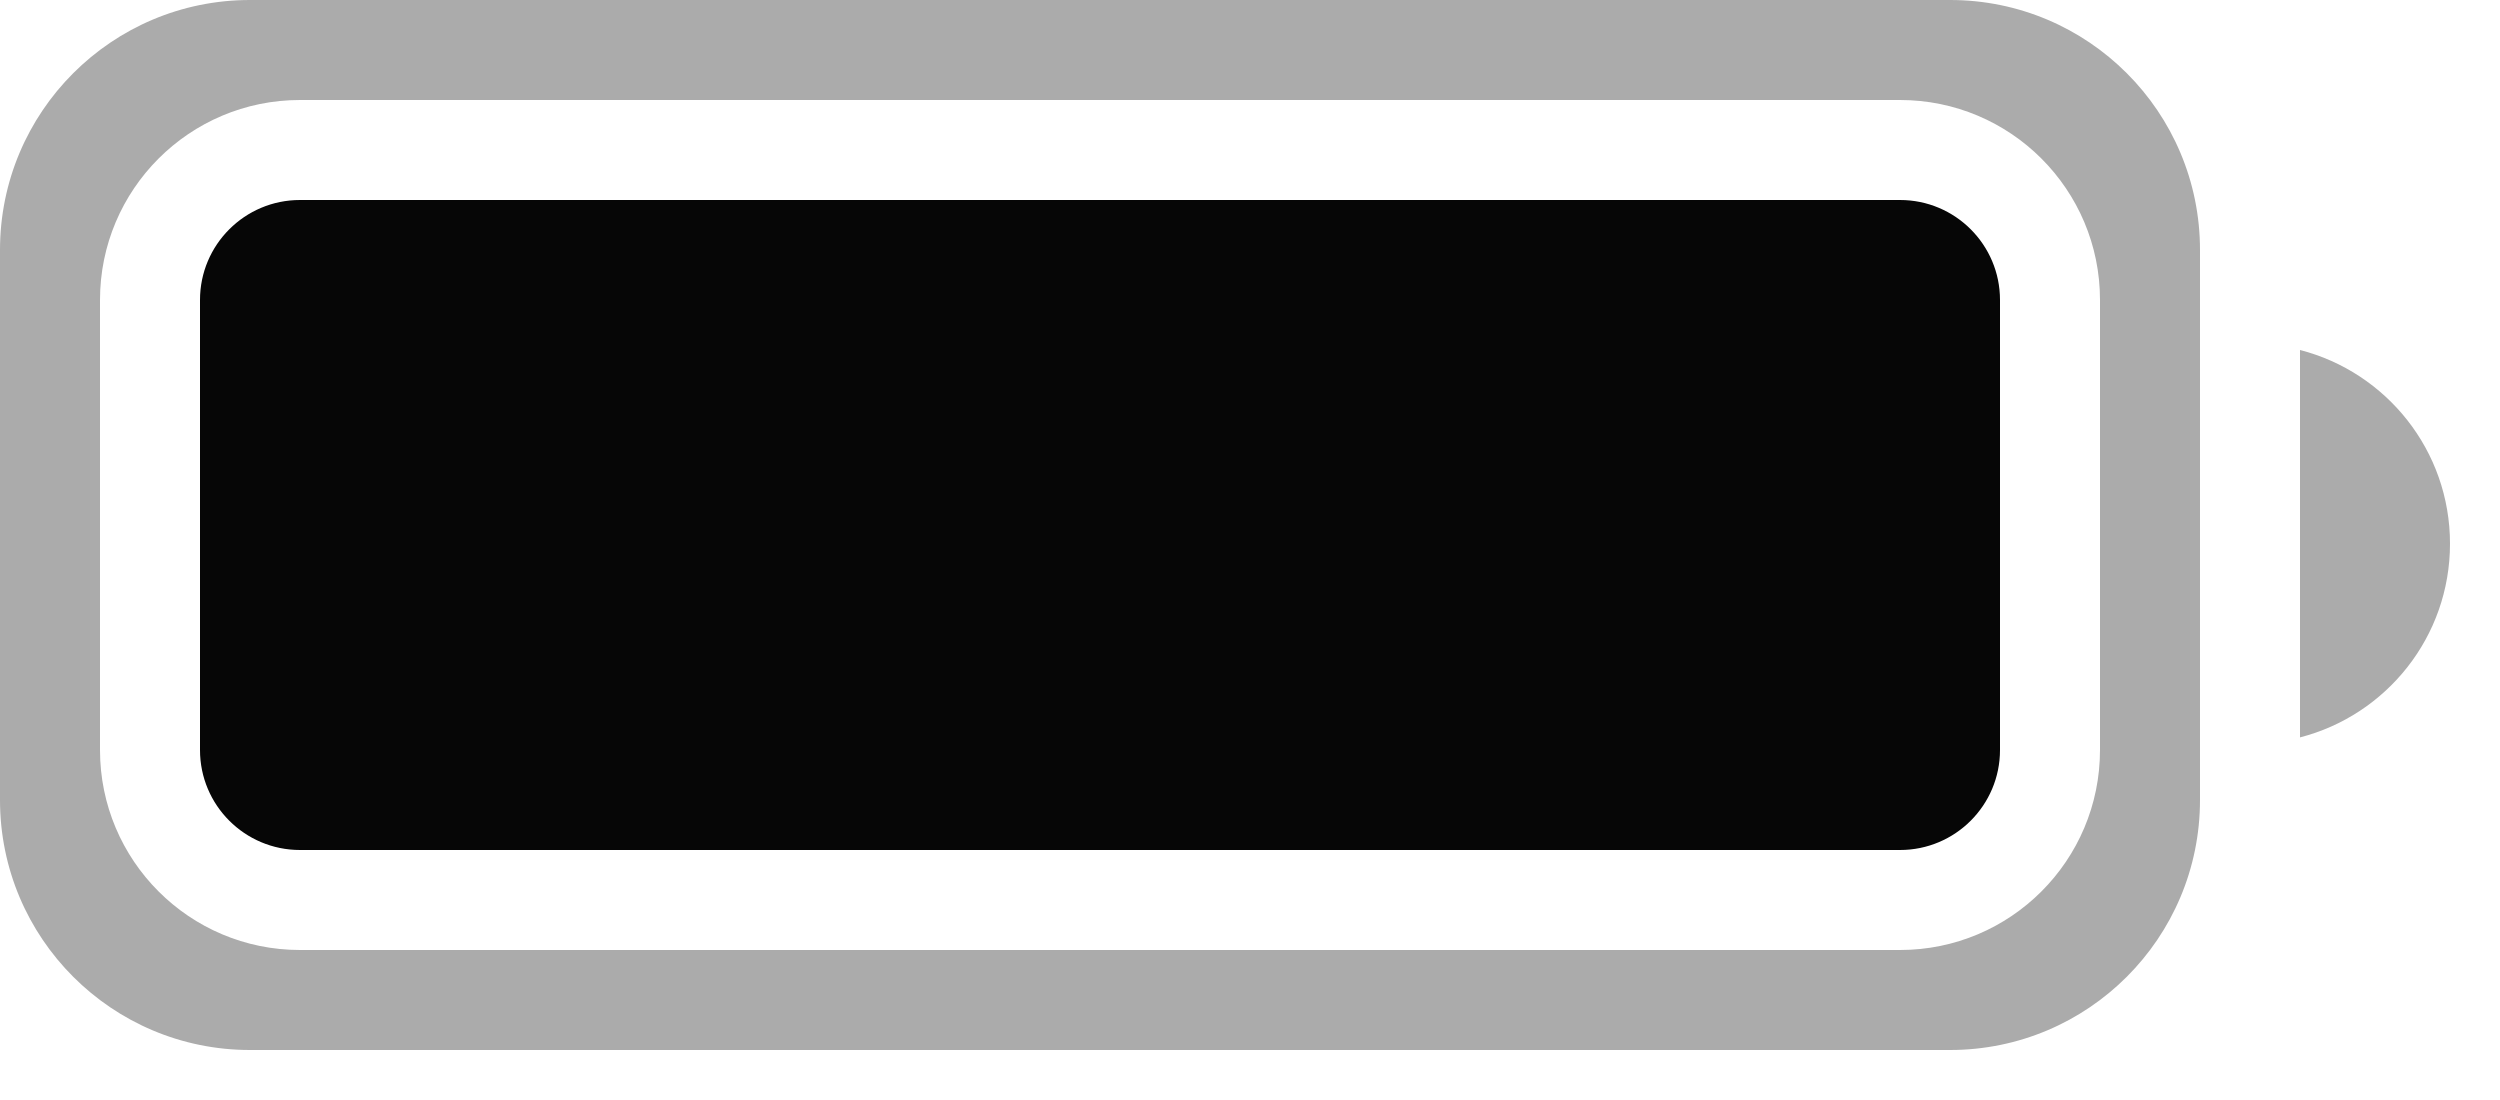
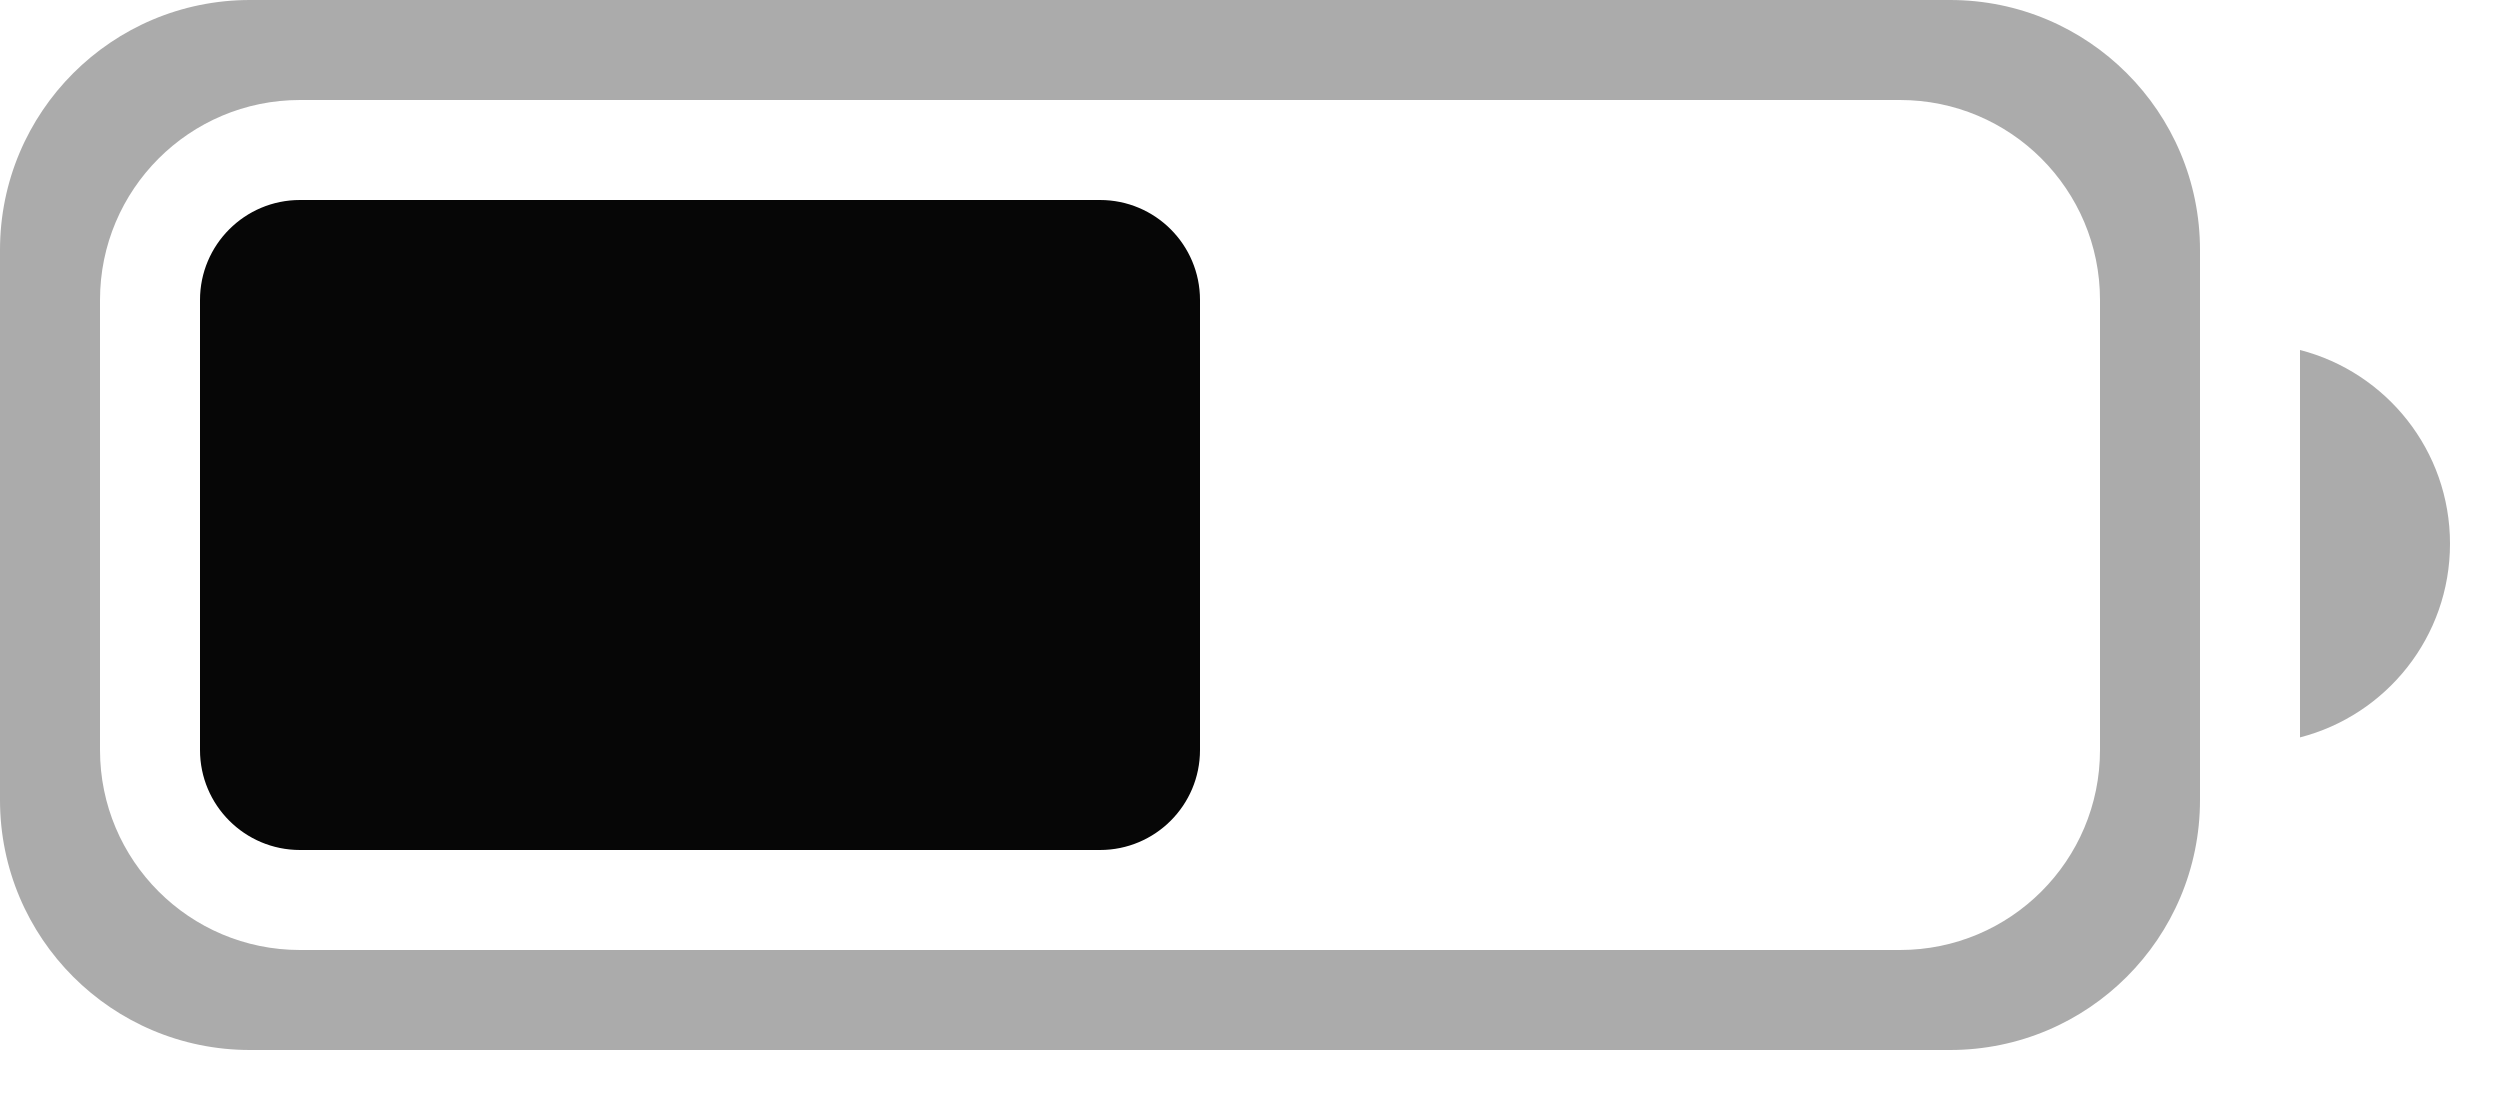
<svg xmlns="http://www.w3.org/2000/svg" width="25" height="11" viewBox="0 0 25 11" fill="none">
  <g id="Battery">
    <path id="Combined Shape" fill-rule="evenodd" clip-rule="evenodd" d="M2.5 0C1.119 0 0 1.119 0 2.5V8C0 9.381 1.119 10.5 2.5 10.5H18.469H19.5C20.881 10.5 22 9.381 22 8V2.5C22 1.119 20.881 0 19.5 0H2.5ZM3 1C1.895 1 1 1.895 1 3V7.5C1 8.605 1.895 9.5 3 9.5H17.469H19C20.105 9.5 21 8.605 21 7.5V3C21 1.895 20.105 1 19 1H3Z" fill="#ABABAB" />
    <path id="Combined Shape_2" fill-rule="evenodd" clip-rule="evenodd" d="M23 7.374C23.863 7.152 24.5 6.369 24.5 5.437C24.5 4.505 23.863 3.722 23 3.5V7.374Z" fill="#ABABAB" />
-     <rect id="Rectangle" x="2" y="2" width="18" height="6.5" rx="1" fill="#060606" />
+     <rect id="Rectangle" x="2" y="2" width="10" height="6.5" rx="1" fill="#060606" />
  </g>
</svg>
